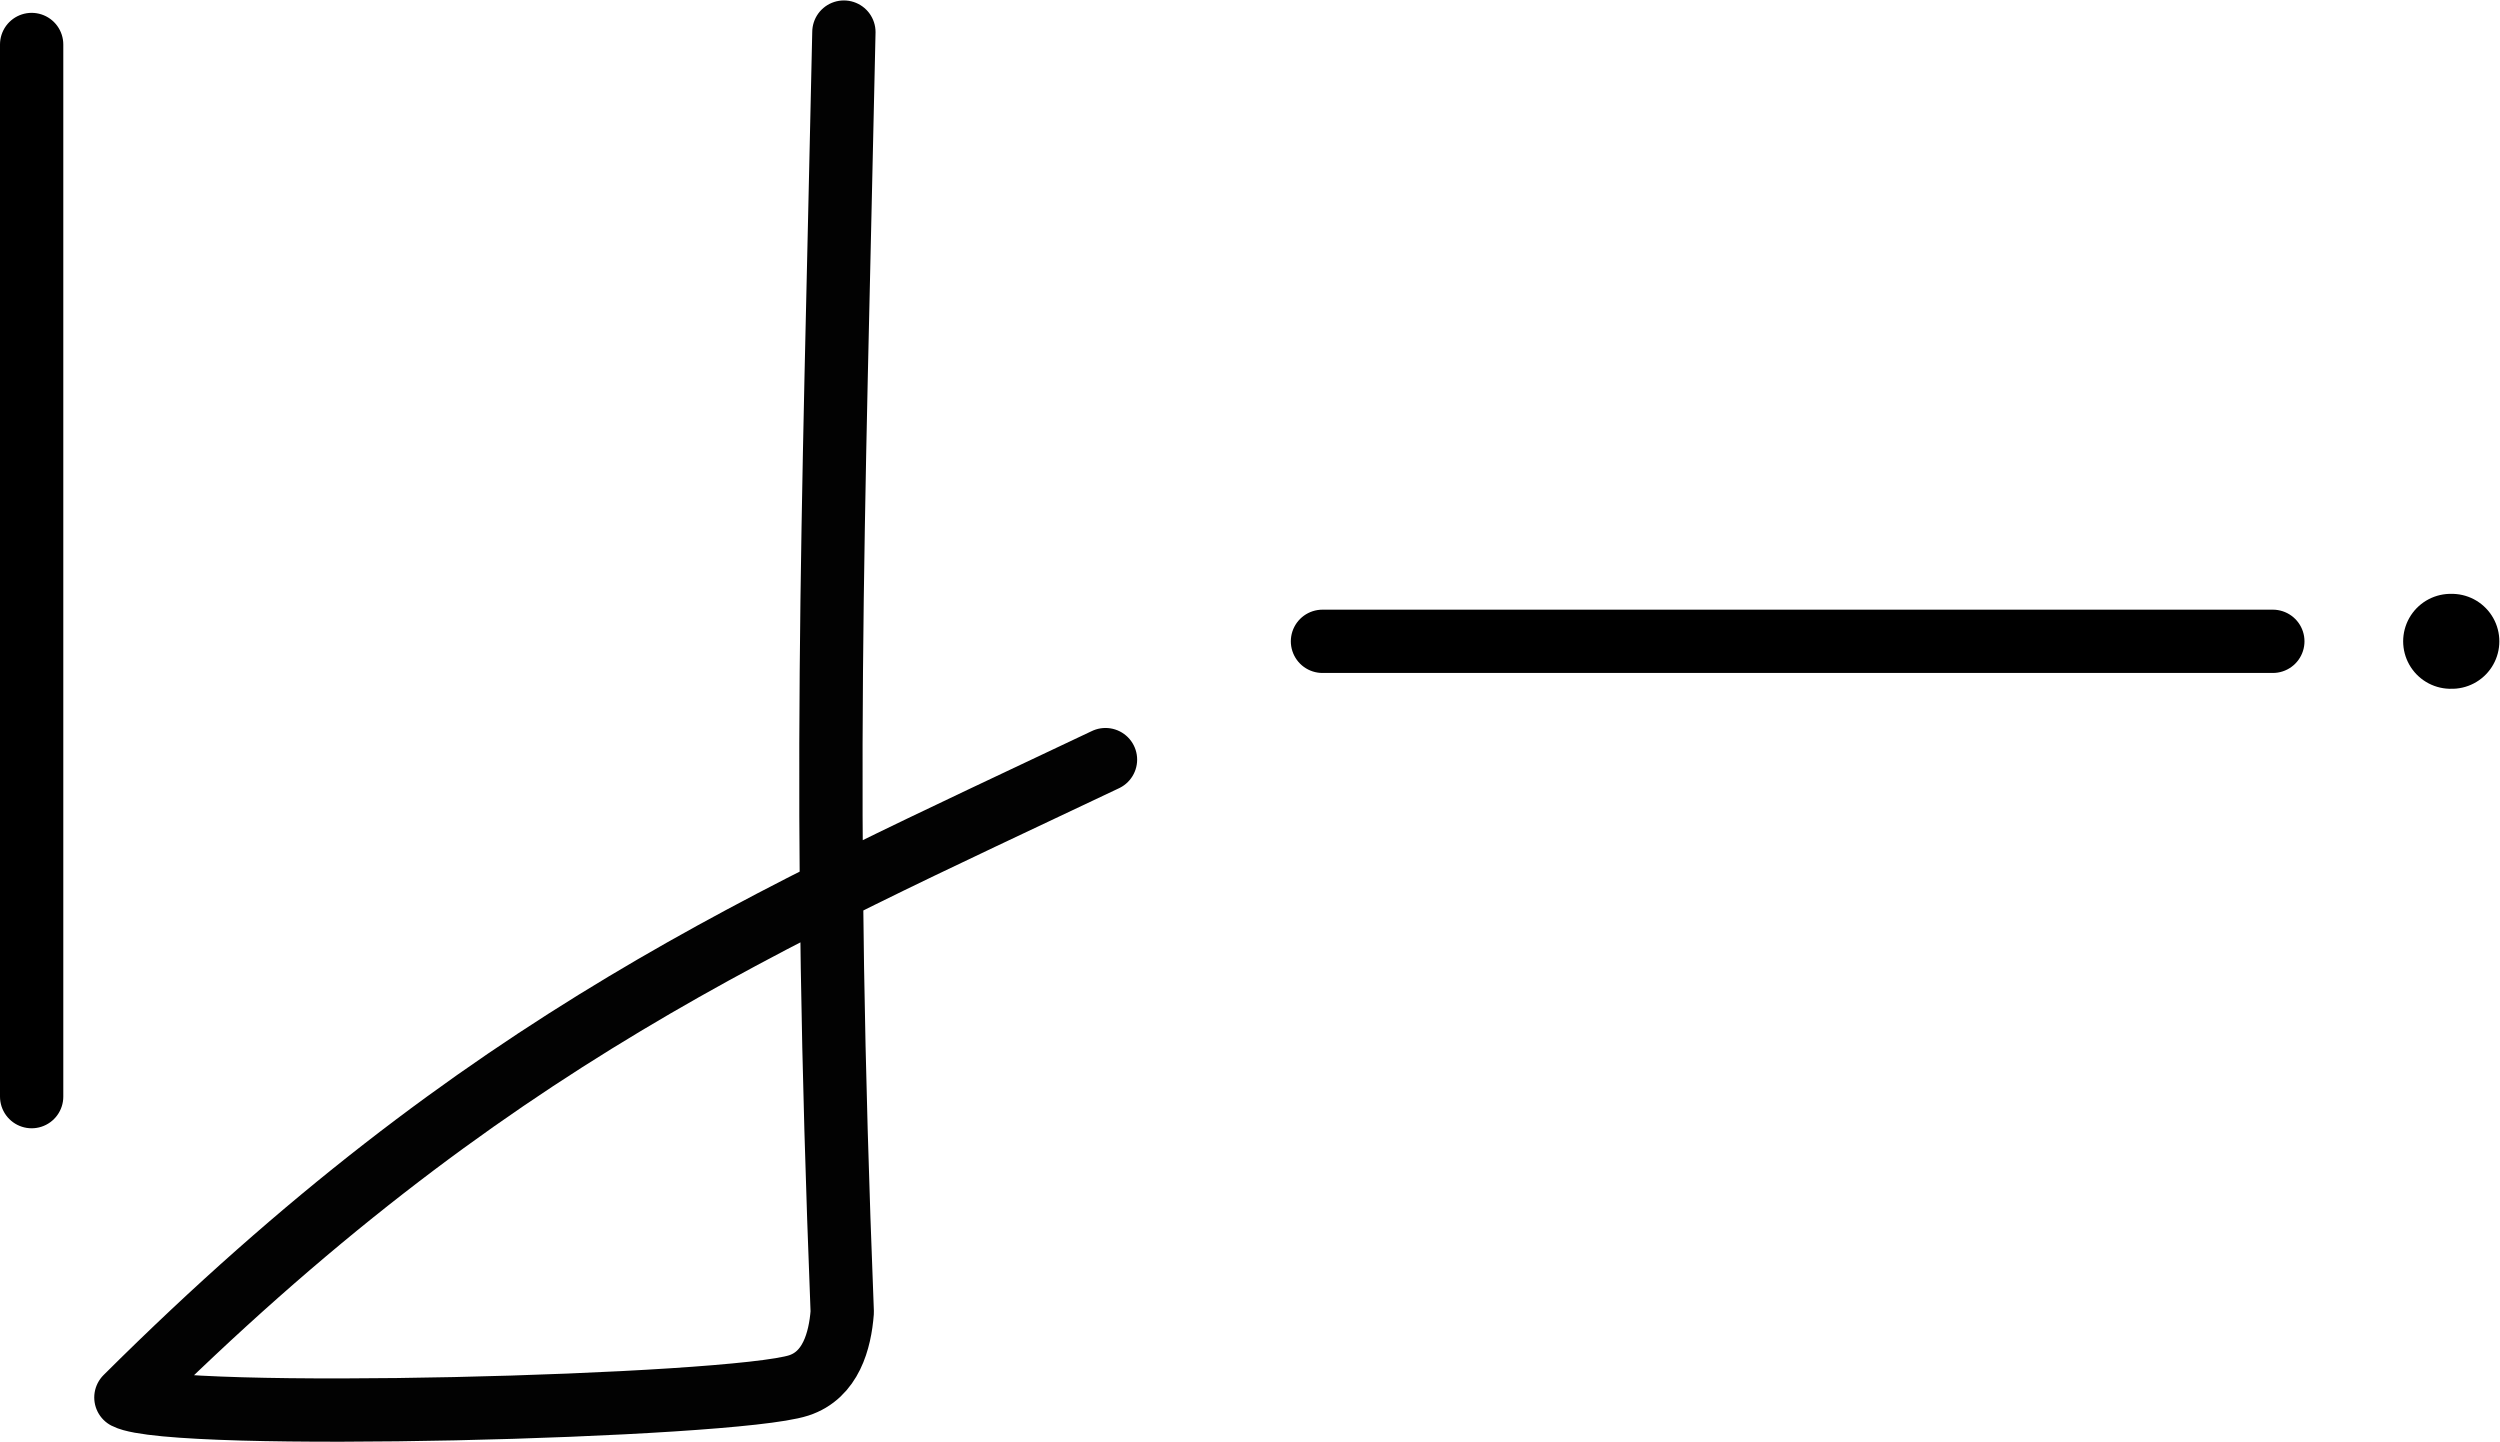
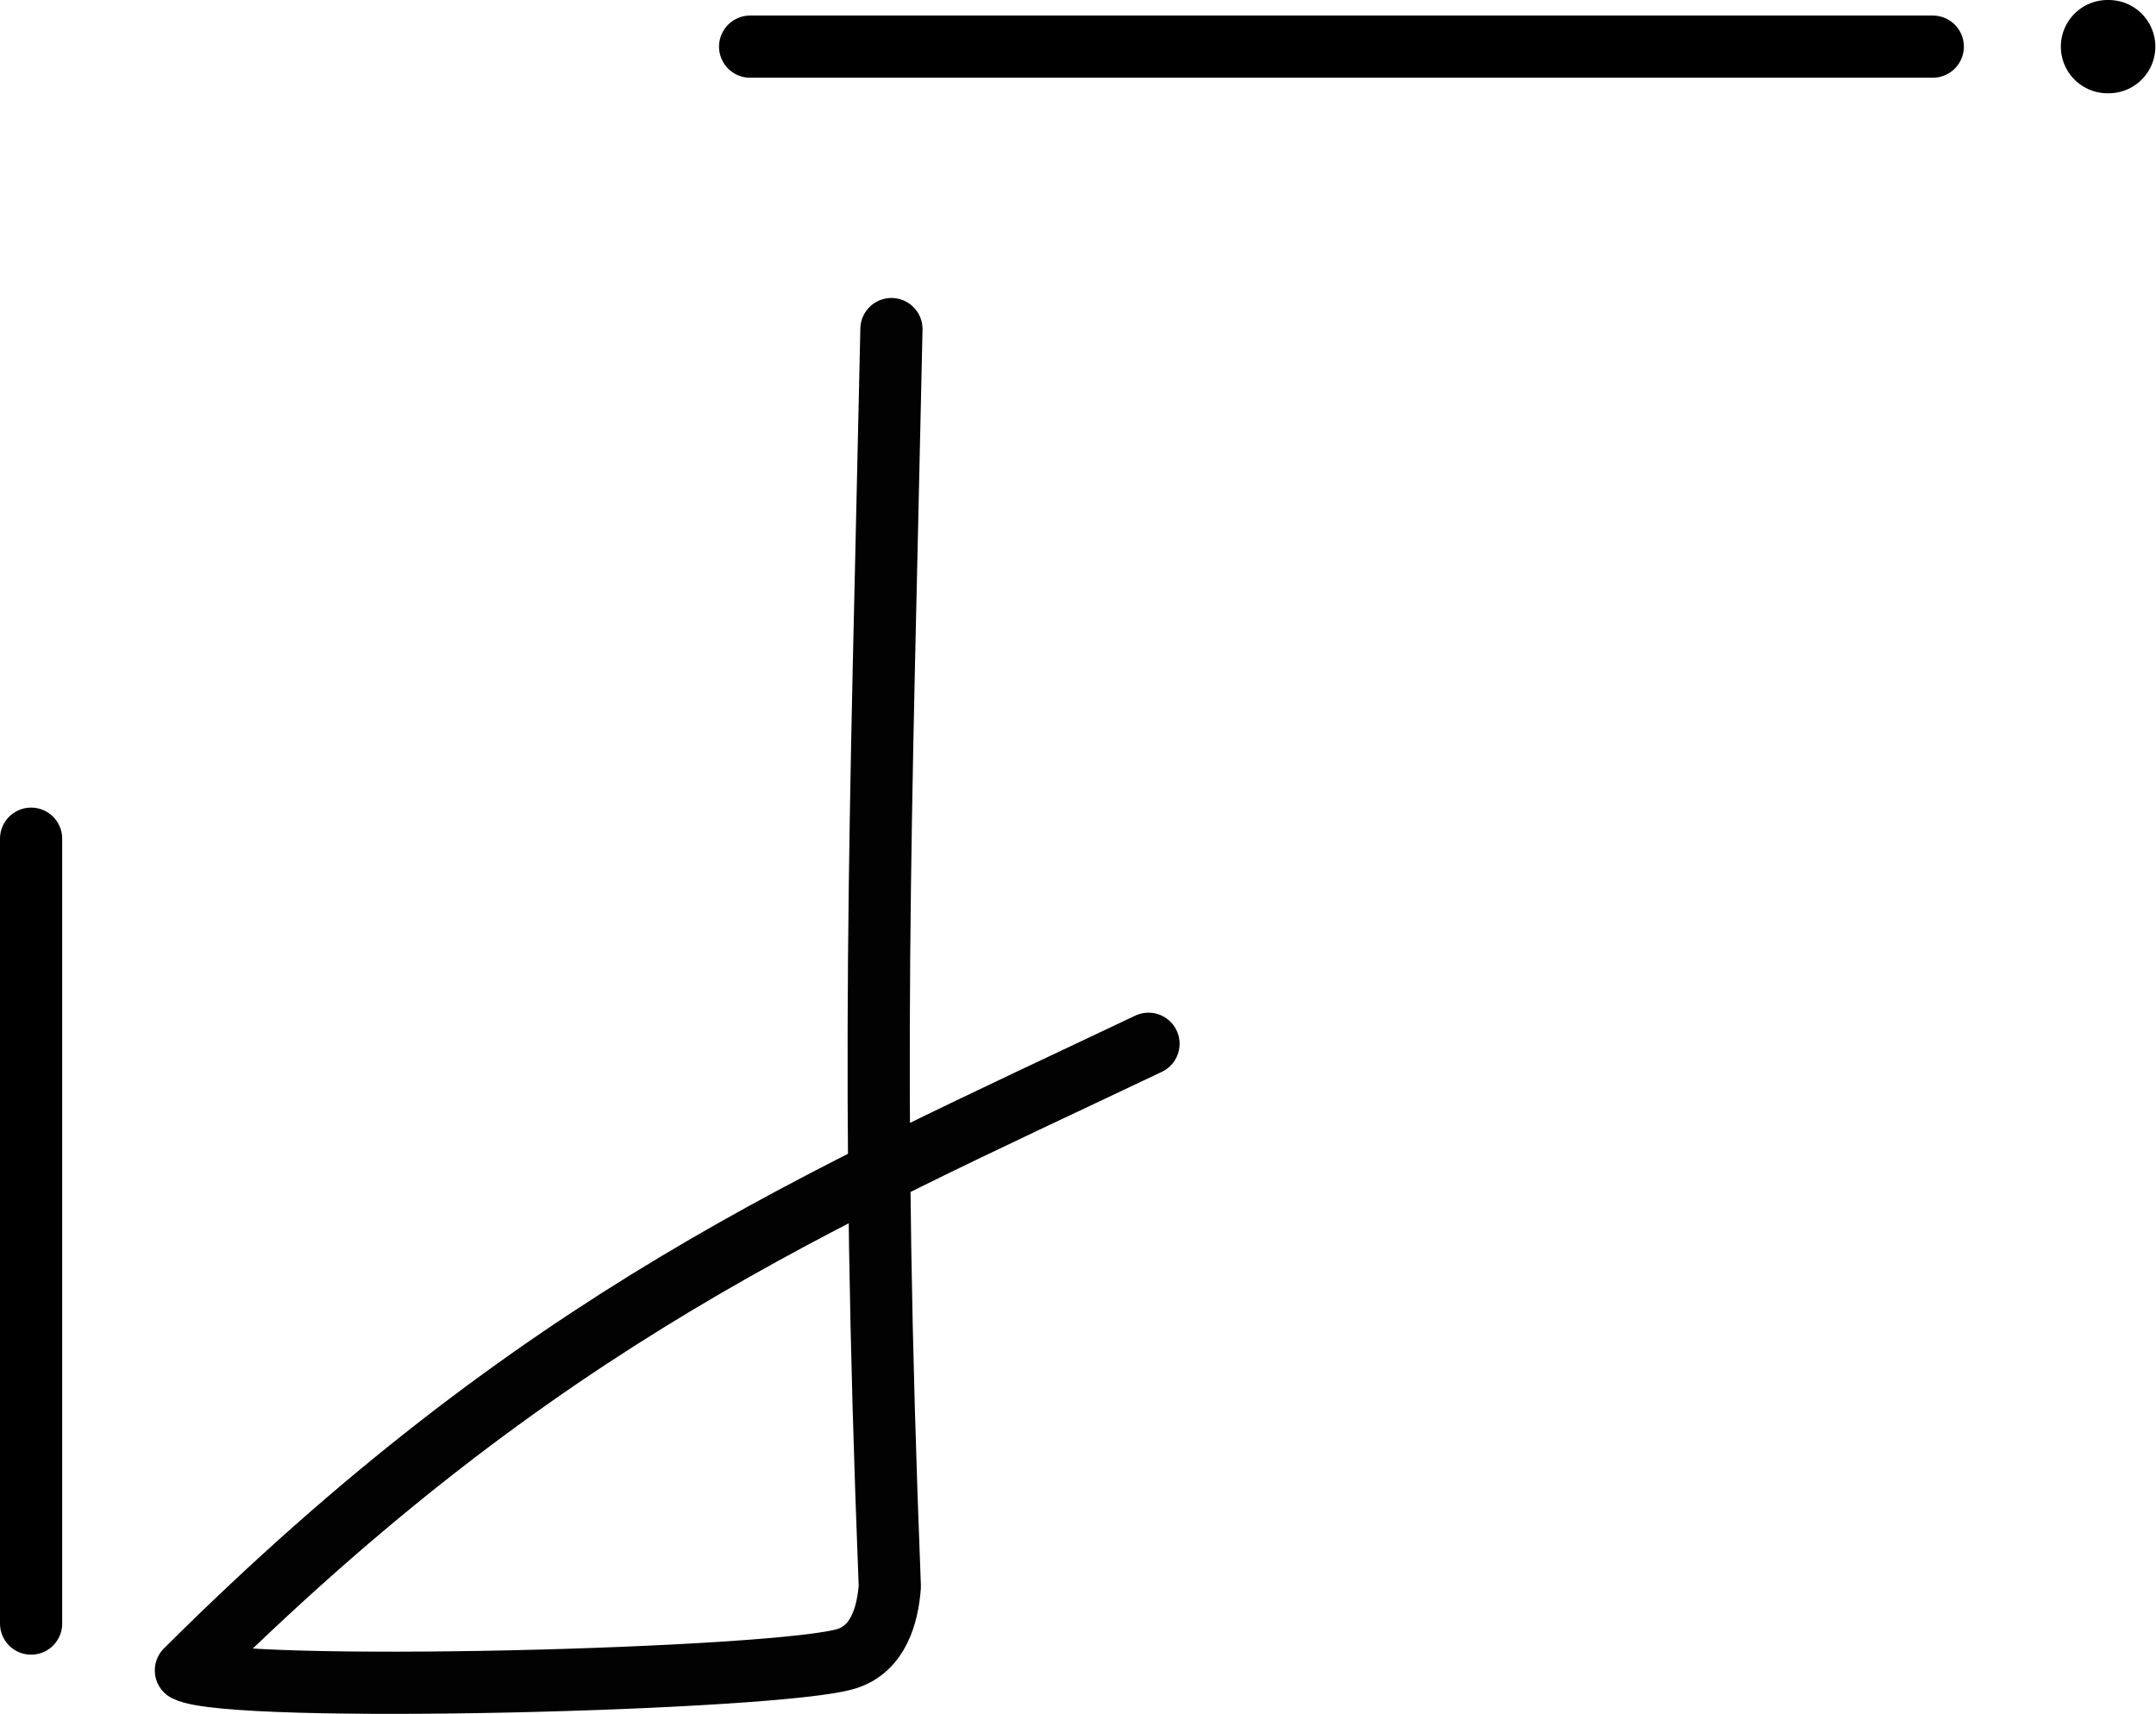
- <svg xmlns="http://www.w3.org/2000/svg" width="78.994" height="45.555" id="svg2" version="1.1">
+ <svg xmlns="http://www.w3.org/2000/svg" version="1.1" id="svg2" height="55.124" width="69.328">
  <defs id="defs8" />
-   <path id="path4" d="m 26.665,1.014 c -0.348,16.288 -0.692,24.157 -0.052,40.445 -0.07,0.907 -0.361,1.99 -1.377,2.318 -2.119,0.684 -19.77,1.149 -21.258,0.38 C 15.392,32.794 24.262,29.072 34.931,24.002" style="fill:none;stroke:#020202;stroke-width:2;stroke-linecap:round;stroke-linejoin:round;stroke-miterlimit:4;stroke-dasharray:none" />
-   <path id="path13718" d="m 1,1.406 0,33.245" style="fill:none;fill-rule:evenodd;stroke:#000000;stroke-width:2;stroke-linecap:round;stroke-linejoin:round;stroke-miterlimit:4;stroke-dasharray:none;stroke-opacity:1" />
-   <path id="path13718-9" d="m 71.816,20.264 -30.029,0" style="fill:none;fill-rule:evenodd;stroke:#000000;stroke-width:2;stroke-linecap:round;stroke-linejoin:round;stroke-miterlimit:4;stroke-dasharray:none;stroke-opacity:1" />
-   <path id="path22-6-7-2" d="m 77.473,20.264 -0.039,0" style="fill:none;stroke:#000000;stroke-width:3;stroke-linecap:round;stroke-linejoin:round;stroke-miterlimit:4;stroke-dasharray:none" />
+   <path style="fill:none;stroke:#020202;stroke-width:2;stroke-linecap:round;stroke-linejoin:round;stroke-miterlimit:4;stroke-dasharray:none" d="m 28.665,10.584 c -0.348,16.288 -0.692,24.157 -0.052,40.445 -0.07,0.907 -0.361,1.99 -1.377,2.318 -2.119,0.684 -19.77,1.149 -21.258,0.38 C 17.392,42.364 26.262,38.642 36.931,33.572" id="path4" />
+   <path style="fill:none;fill-rule:evenodd;stroke:#000000;stroke-width:2;stroke-linecap:round;stroke-linejoin:round;stroke-miterlimit:4;stroke-dasharray:none;stroke-opacity:1" d="m 1,26.976 0,25.245" id="path13718" />
+   <path style="fill:none;fill-rule:evenodd;stroke:#000000;stroke-width:2;stroke-linecap:round;stroke-linejoin:round;stroke-miterlimit:4;stroke-dasharray:none;stroke-opacity:1" d="m 62.15,1.5 -38.029,0" id="path13718-9-3" />
+   <path style="fill:none;stroke:#000000;stroke-width:3;stroke-linecap:round;stroke-linejoin:round;stroke-miterlimit:4;stroke-dasharray:none" d="m 67.807,1.5 -0.039,0" id="path22-6-7-2-6" />
</svg>
